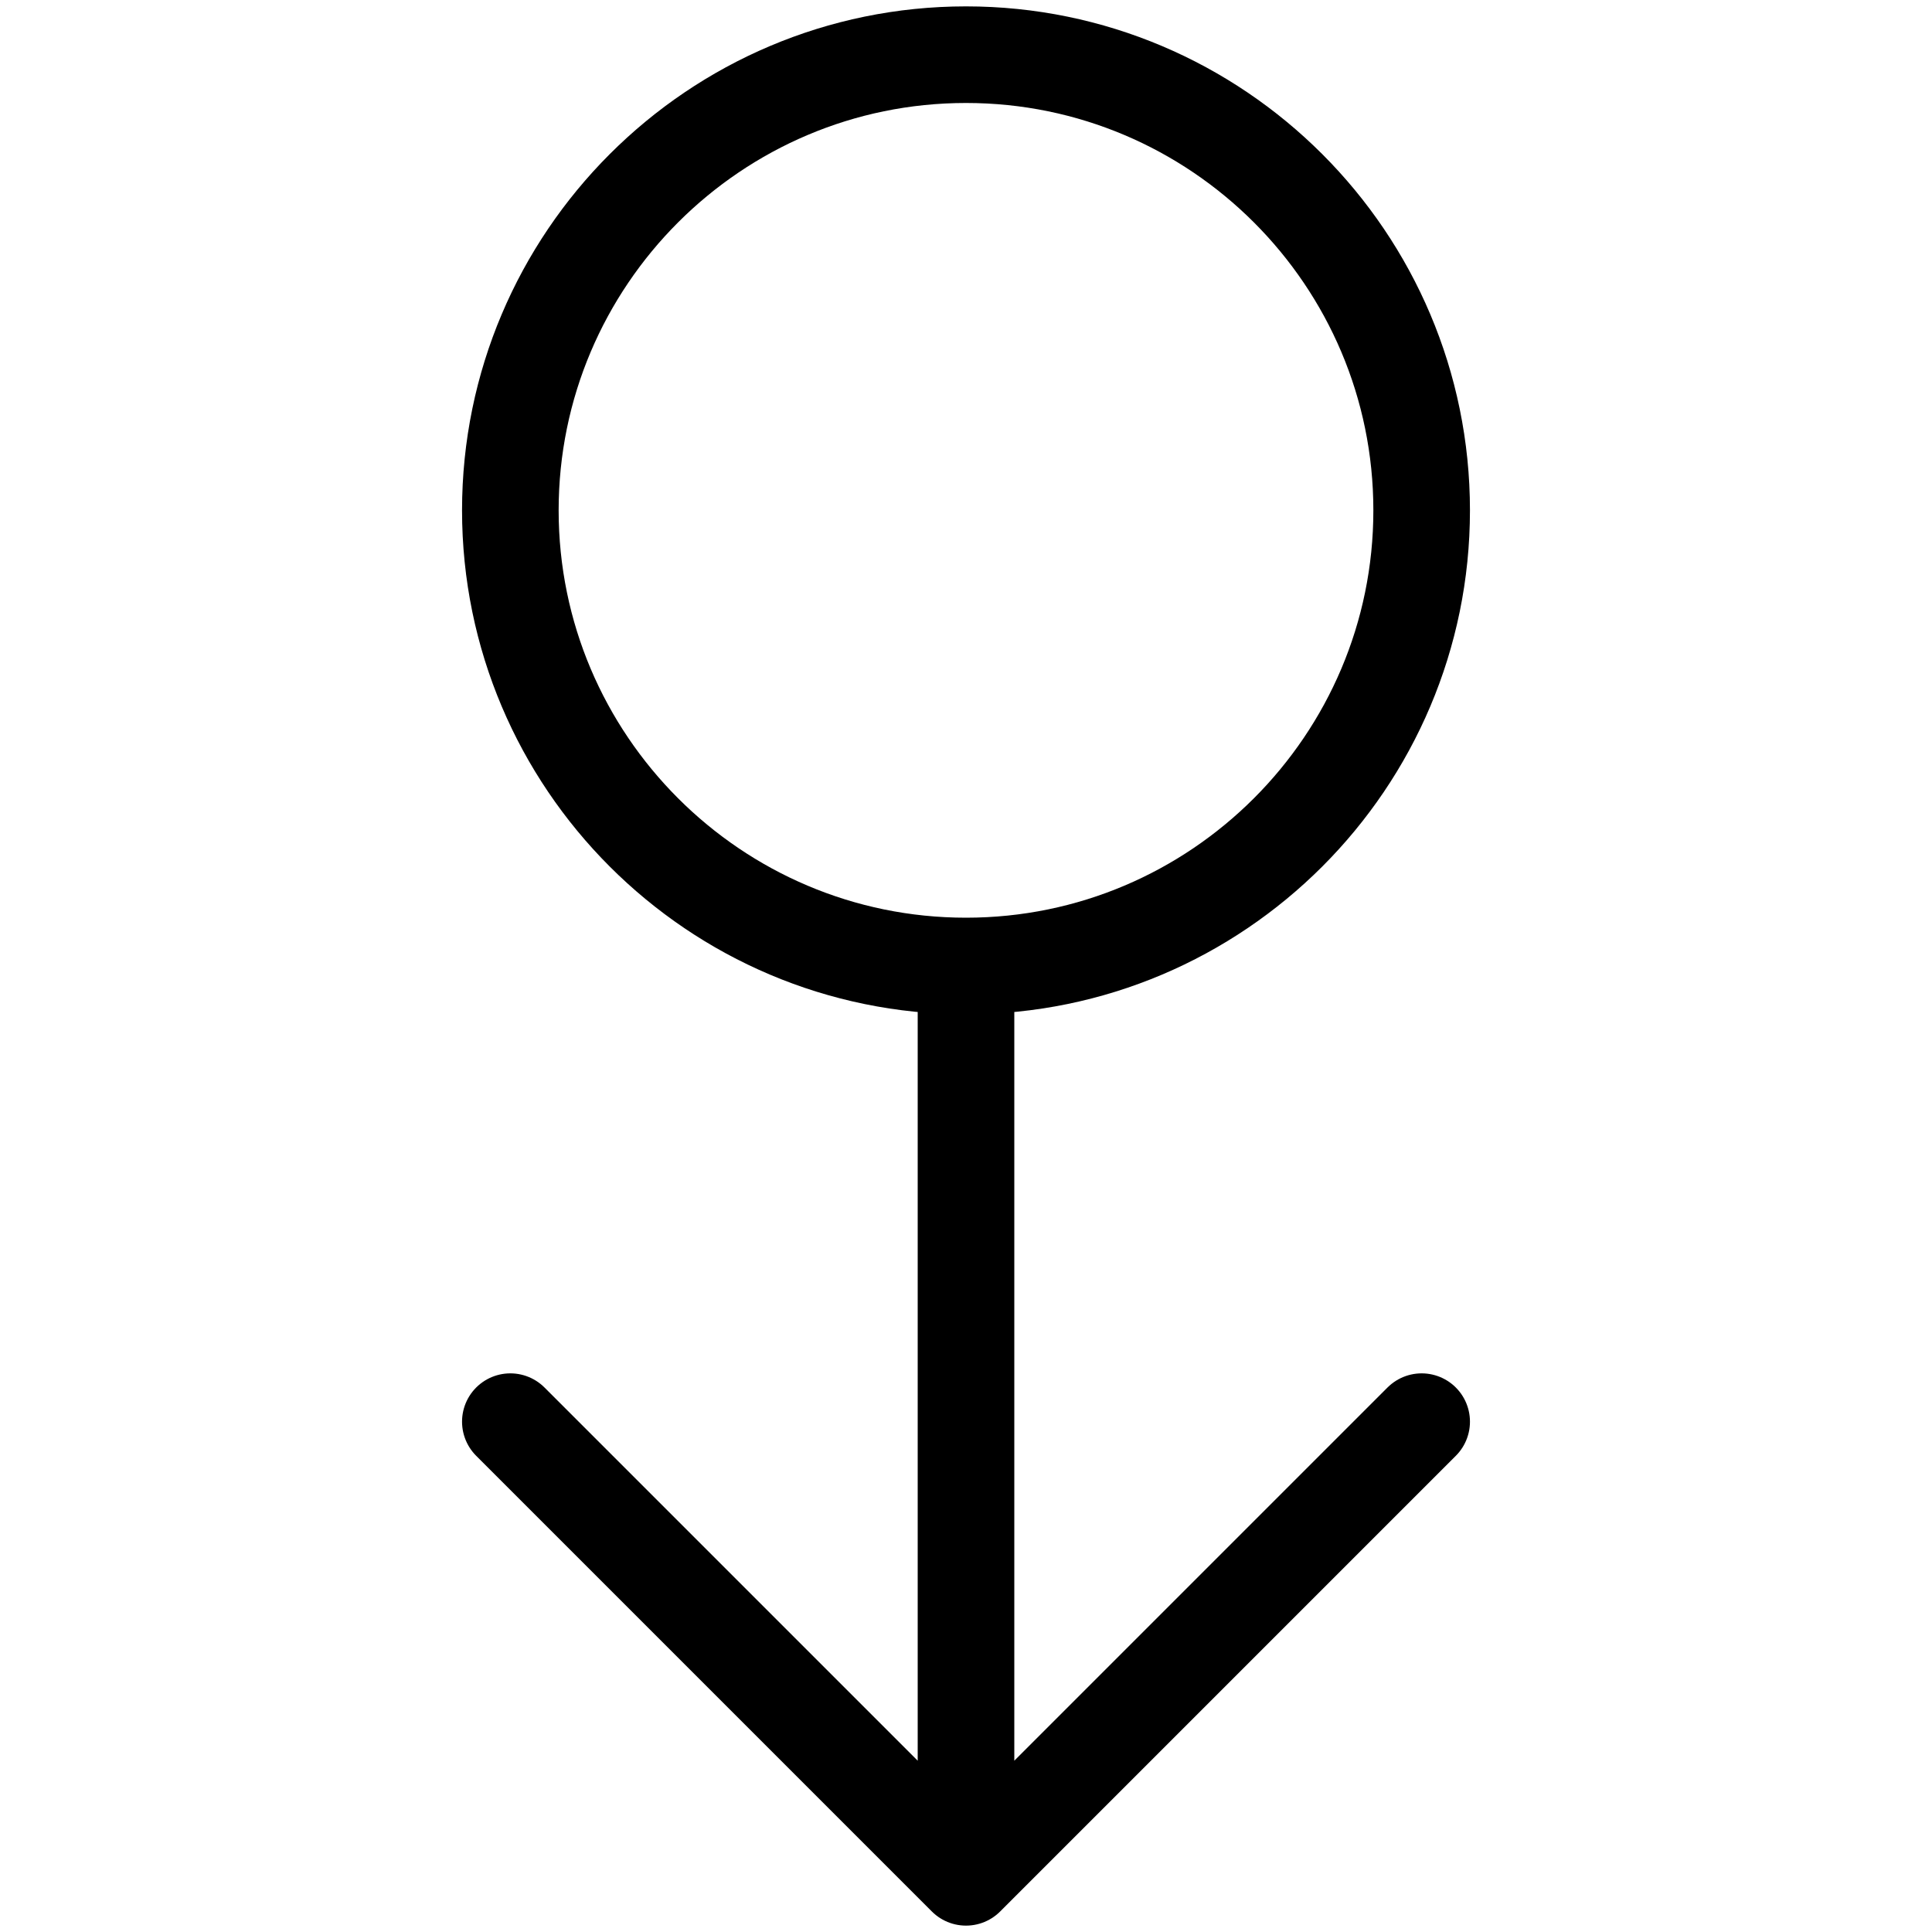
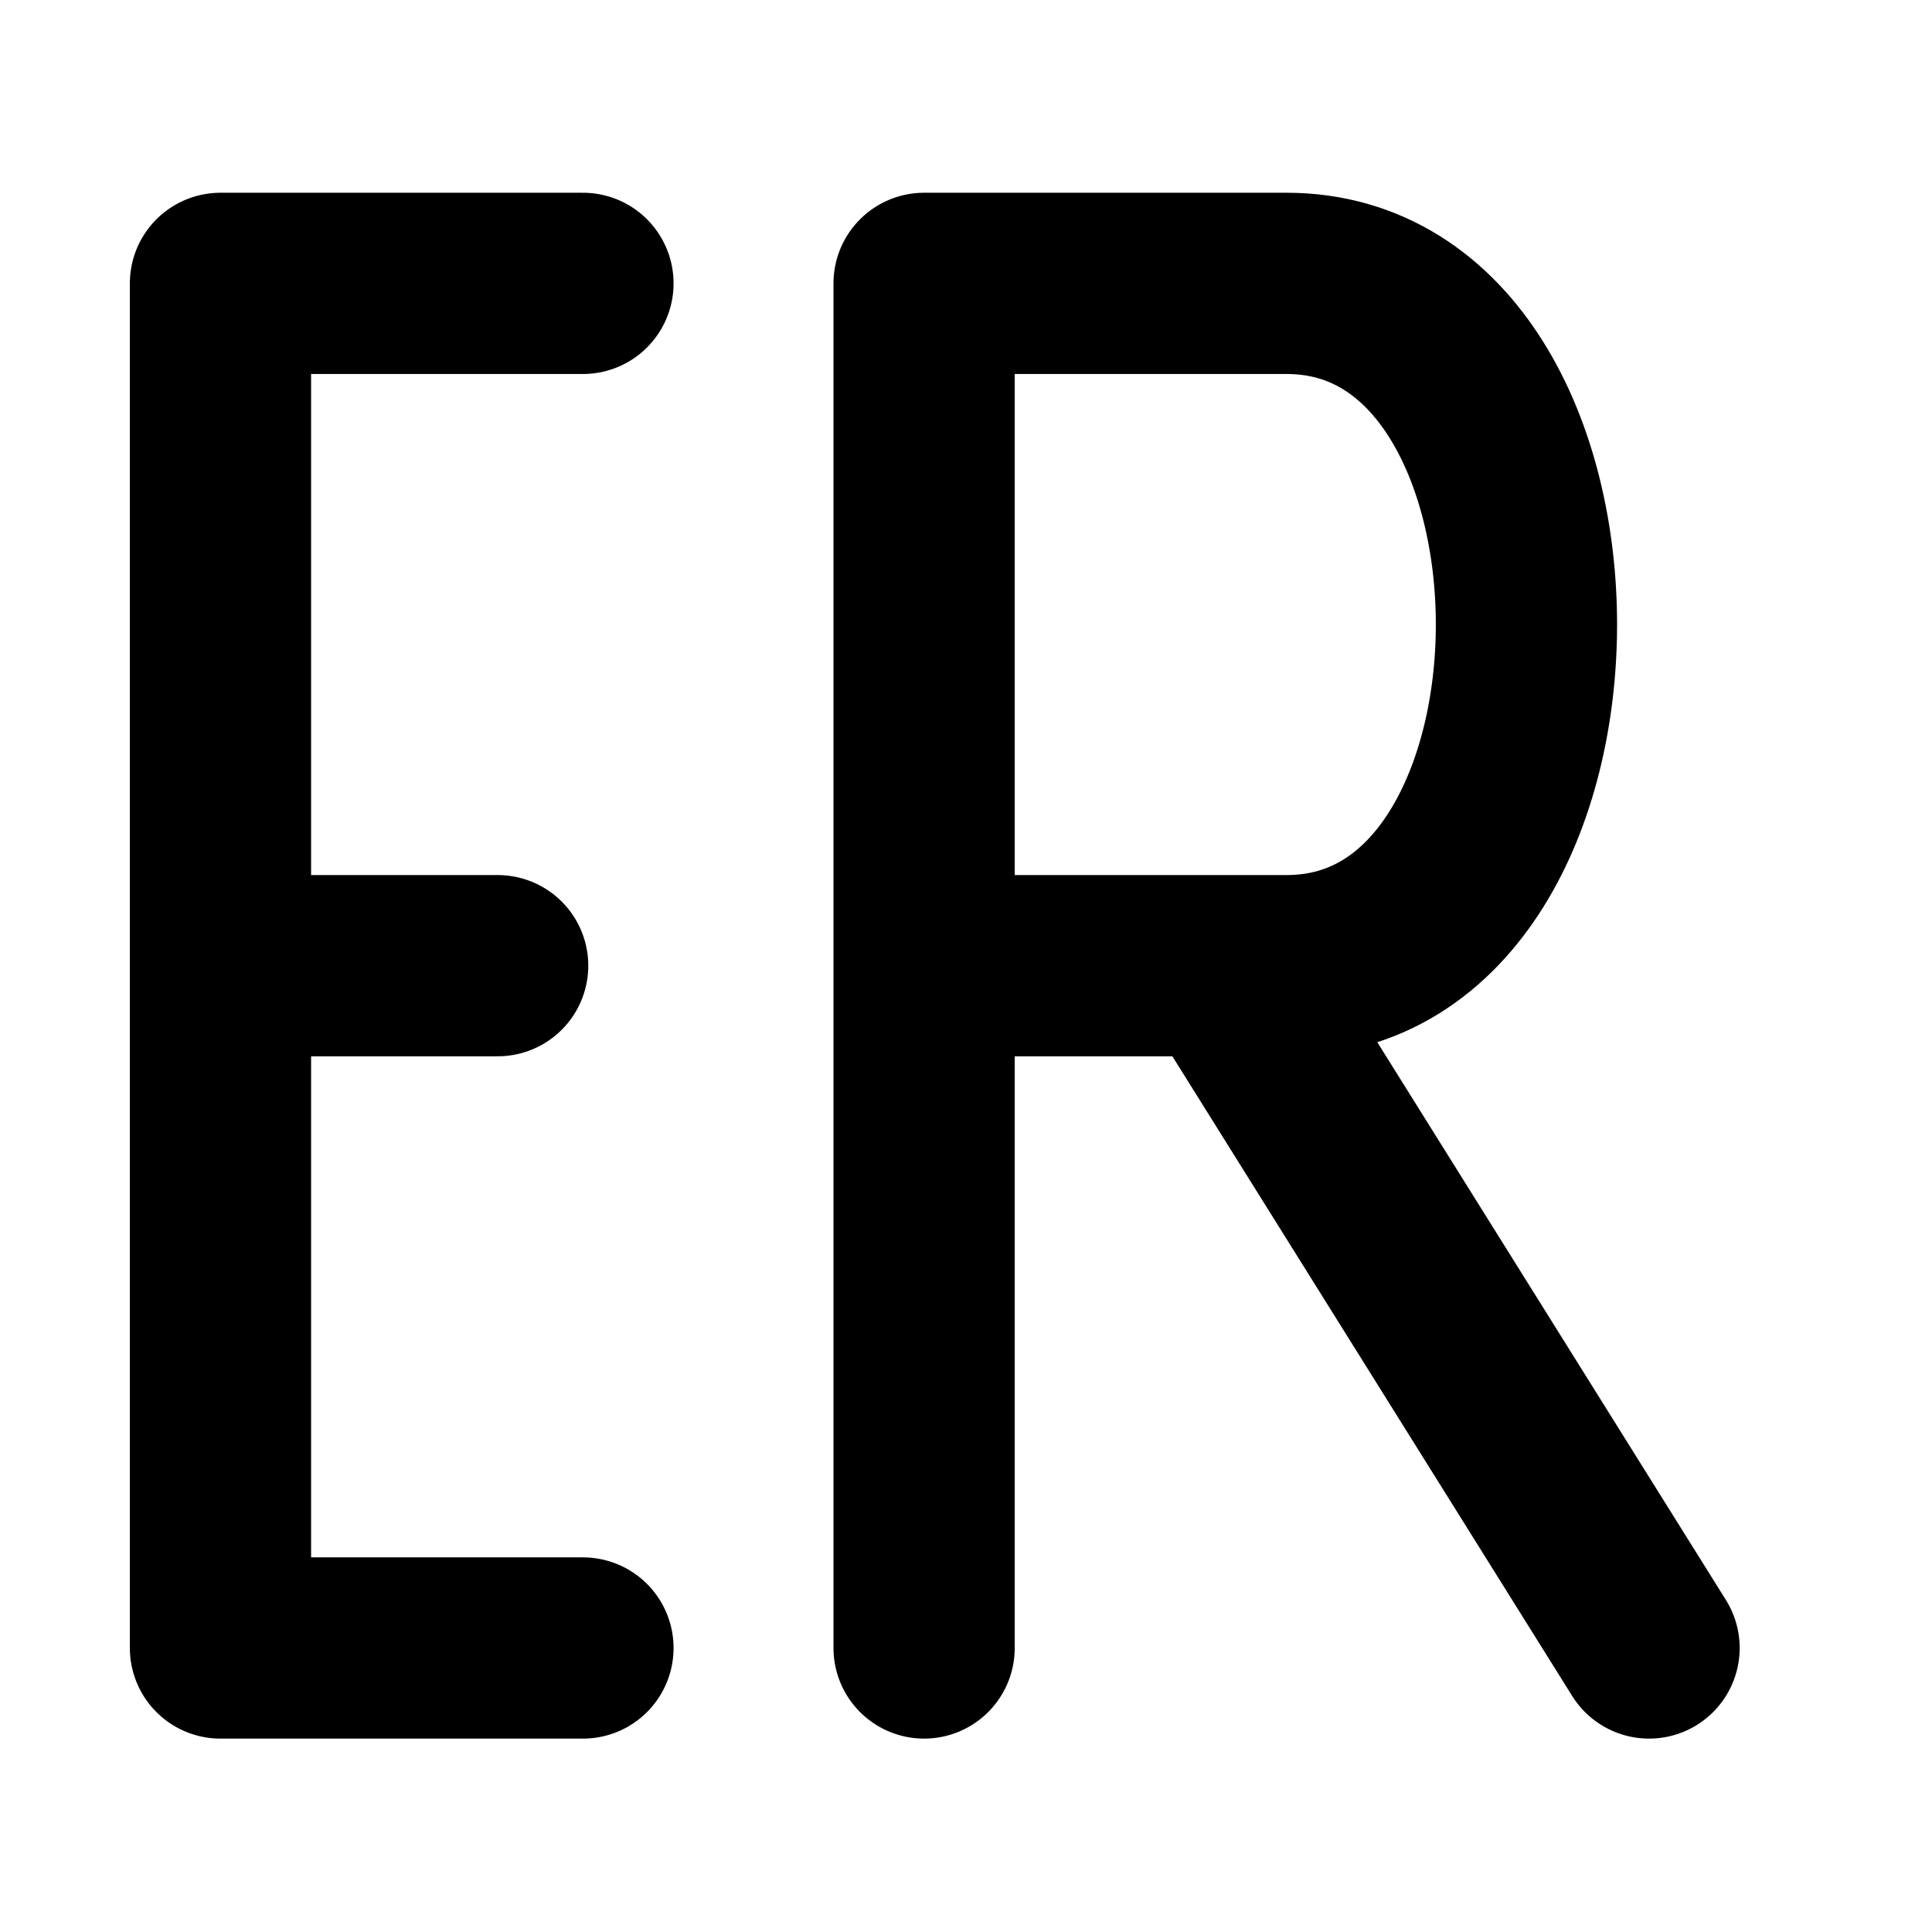
- <svg xmlns="http://www.w3.org/2000/svg" width="16" height="16" viewBox="0.7 0.7 10.6 10.6">
-   <path style="fill:none;stroke:currentColor;stroke-width:0.53;stroke-linecap:round;stroke-linejoin:round" d="M8.5 3.5C8.5 2.121 7.379 1 6 1S3.5 2.121 3.5 3.5 4.621 6 6 6s2.5-1.121 2.5-2.5ZM6 11V6M3.5 8.5 6 11l2.5-2.5" />
+ <svg xmlns="http://www.w3.org/2000/svg" width="16" height="16" viewBox="1.466 1.471 9.061 9.061">
+   <g style="fill:none;stroke:#000000;stroke-width:0.85;stroke-linecap:round;stroke-linejoin:round">
+     <path d="M 4.2,2.8 L 2.5,2.8 L 2.5,9.2 L 4.2,9.2 M 2.5,6.0 L 3.8,6.0" />
+     <path d="M 5.8,9.2 L 5.8,2.8 L 7.5,2.8 C 9.0,2.8 9.0,6.0 7.5,6.0 L 5.8,6.0 M 7.2,6.0 L 9.2,9.2" />
+   </g>
</svg>
